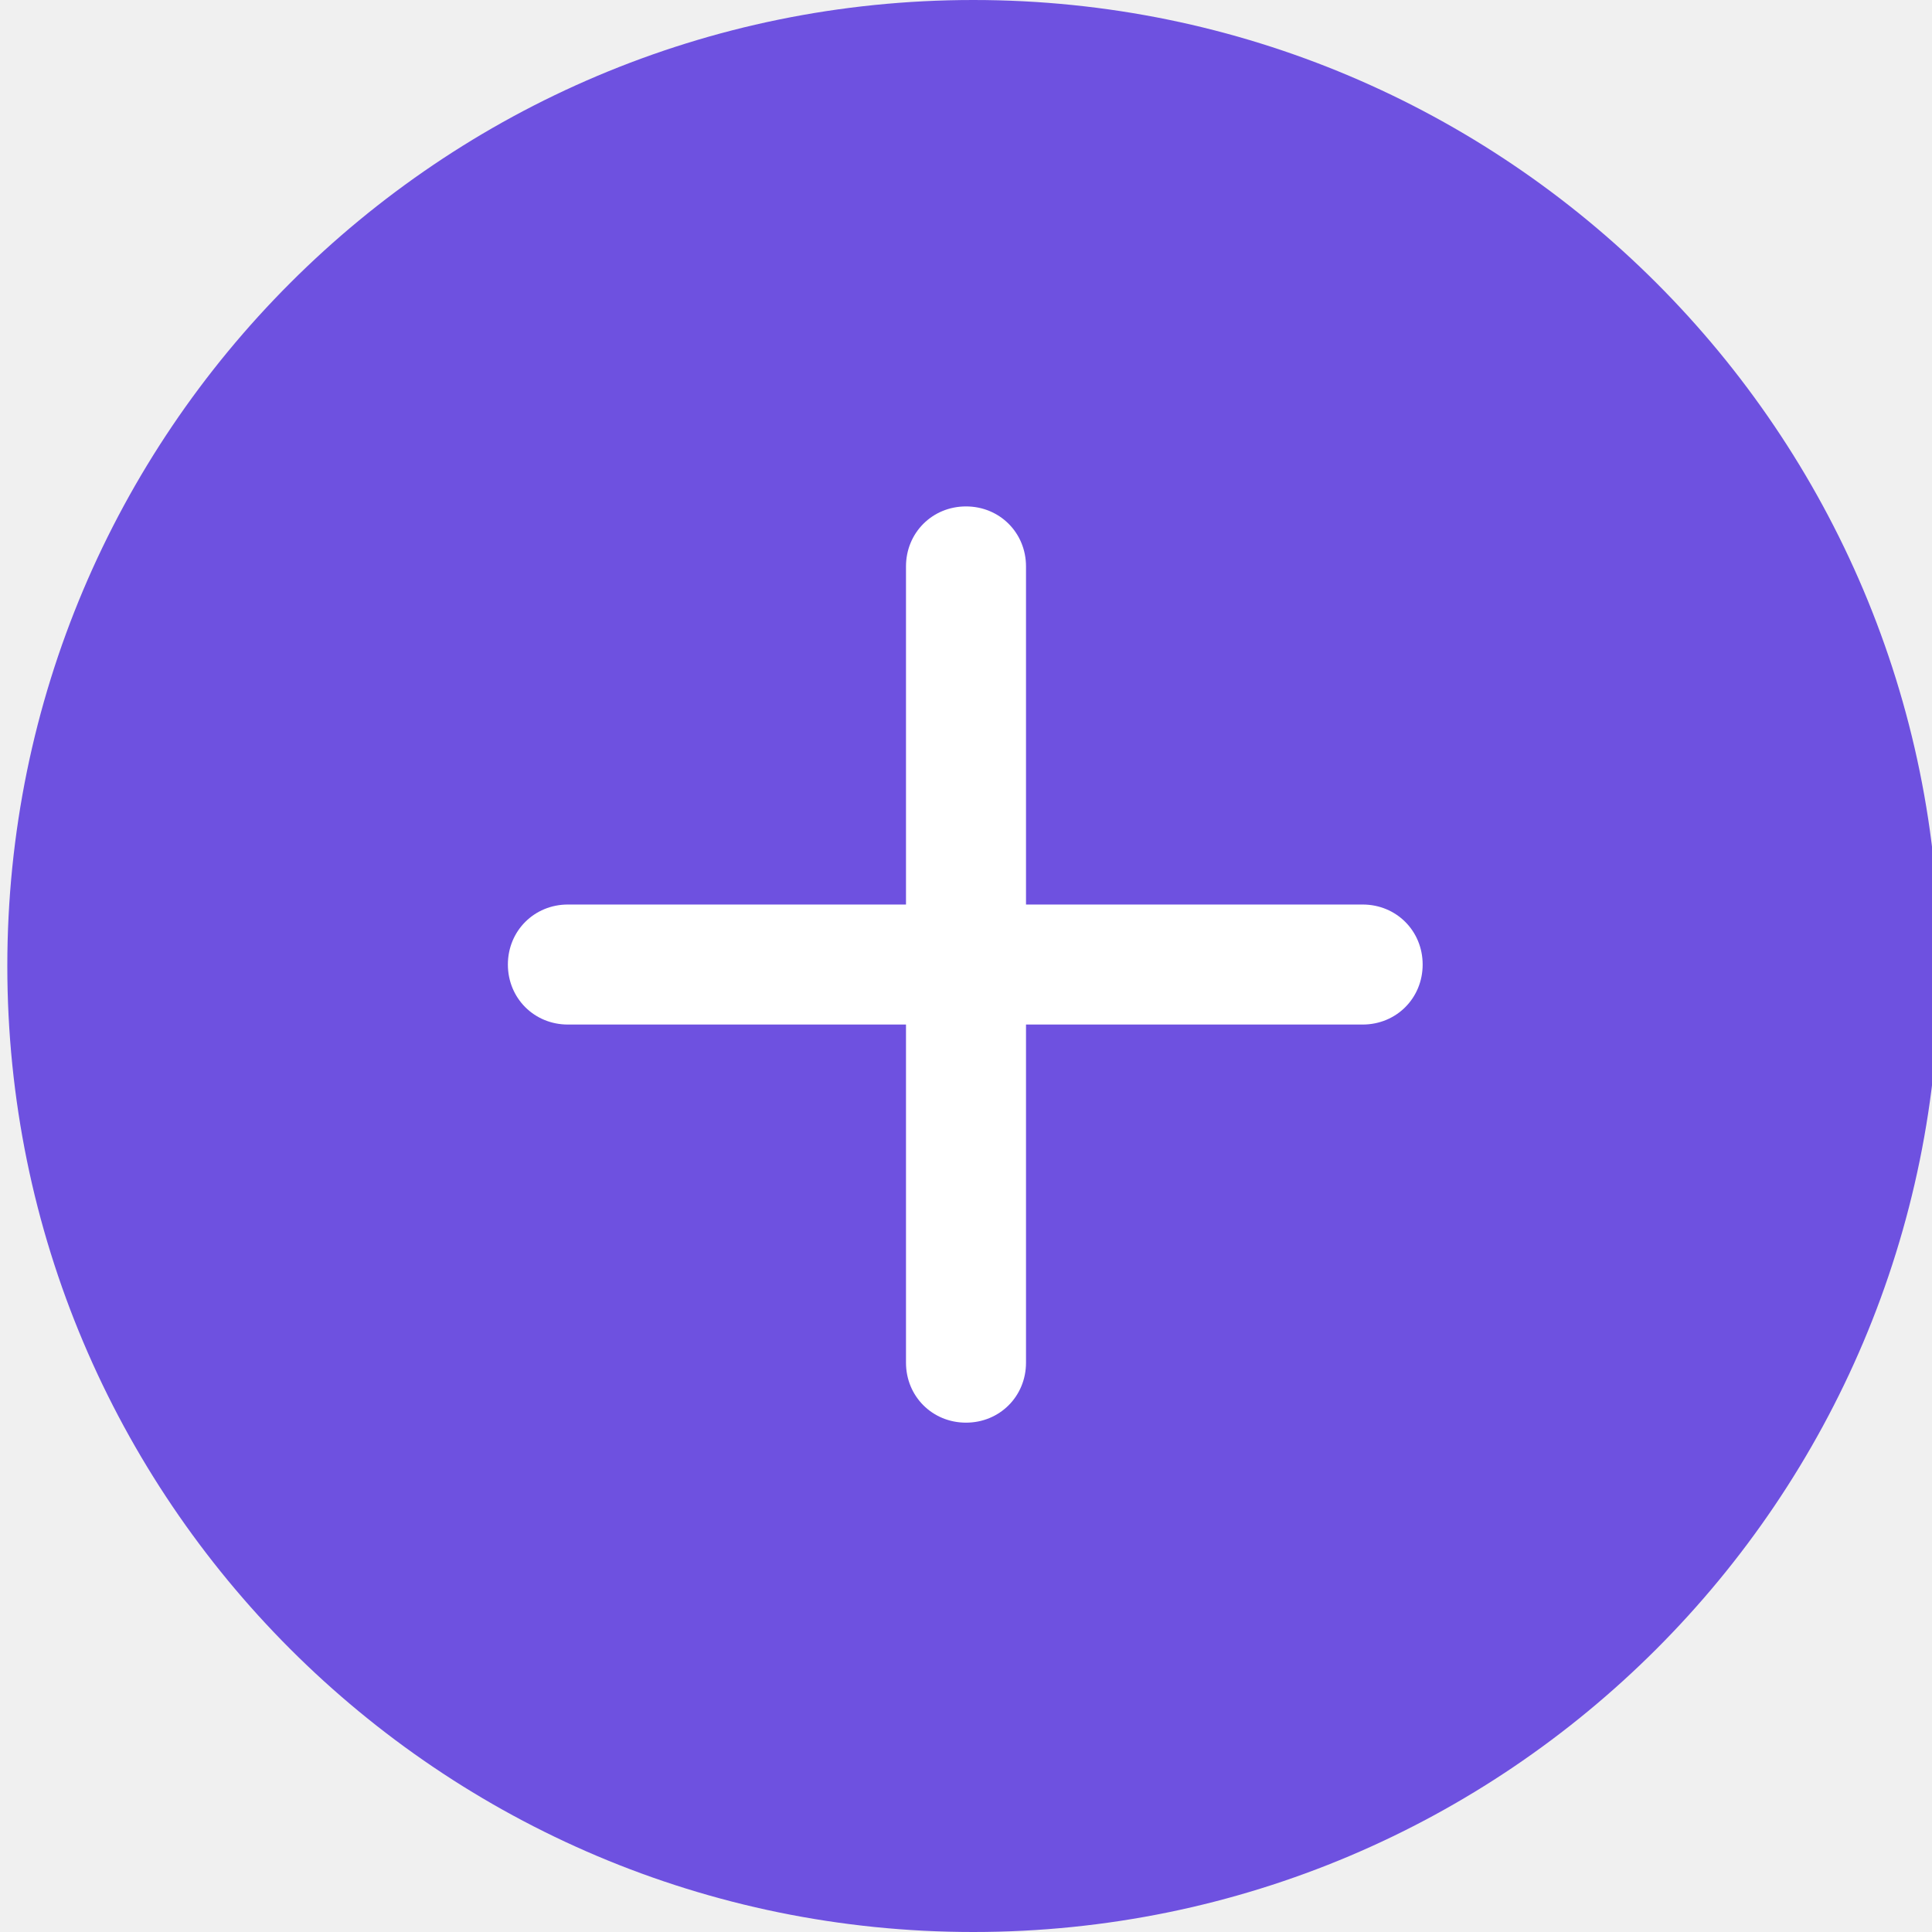
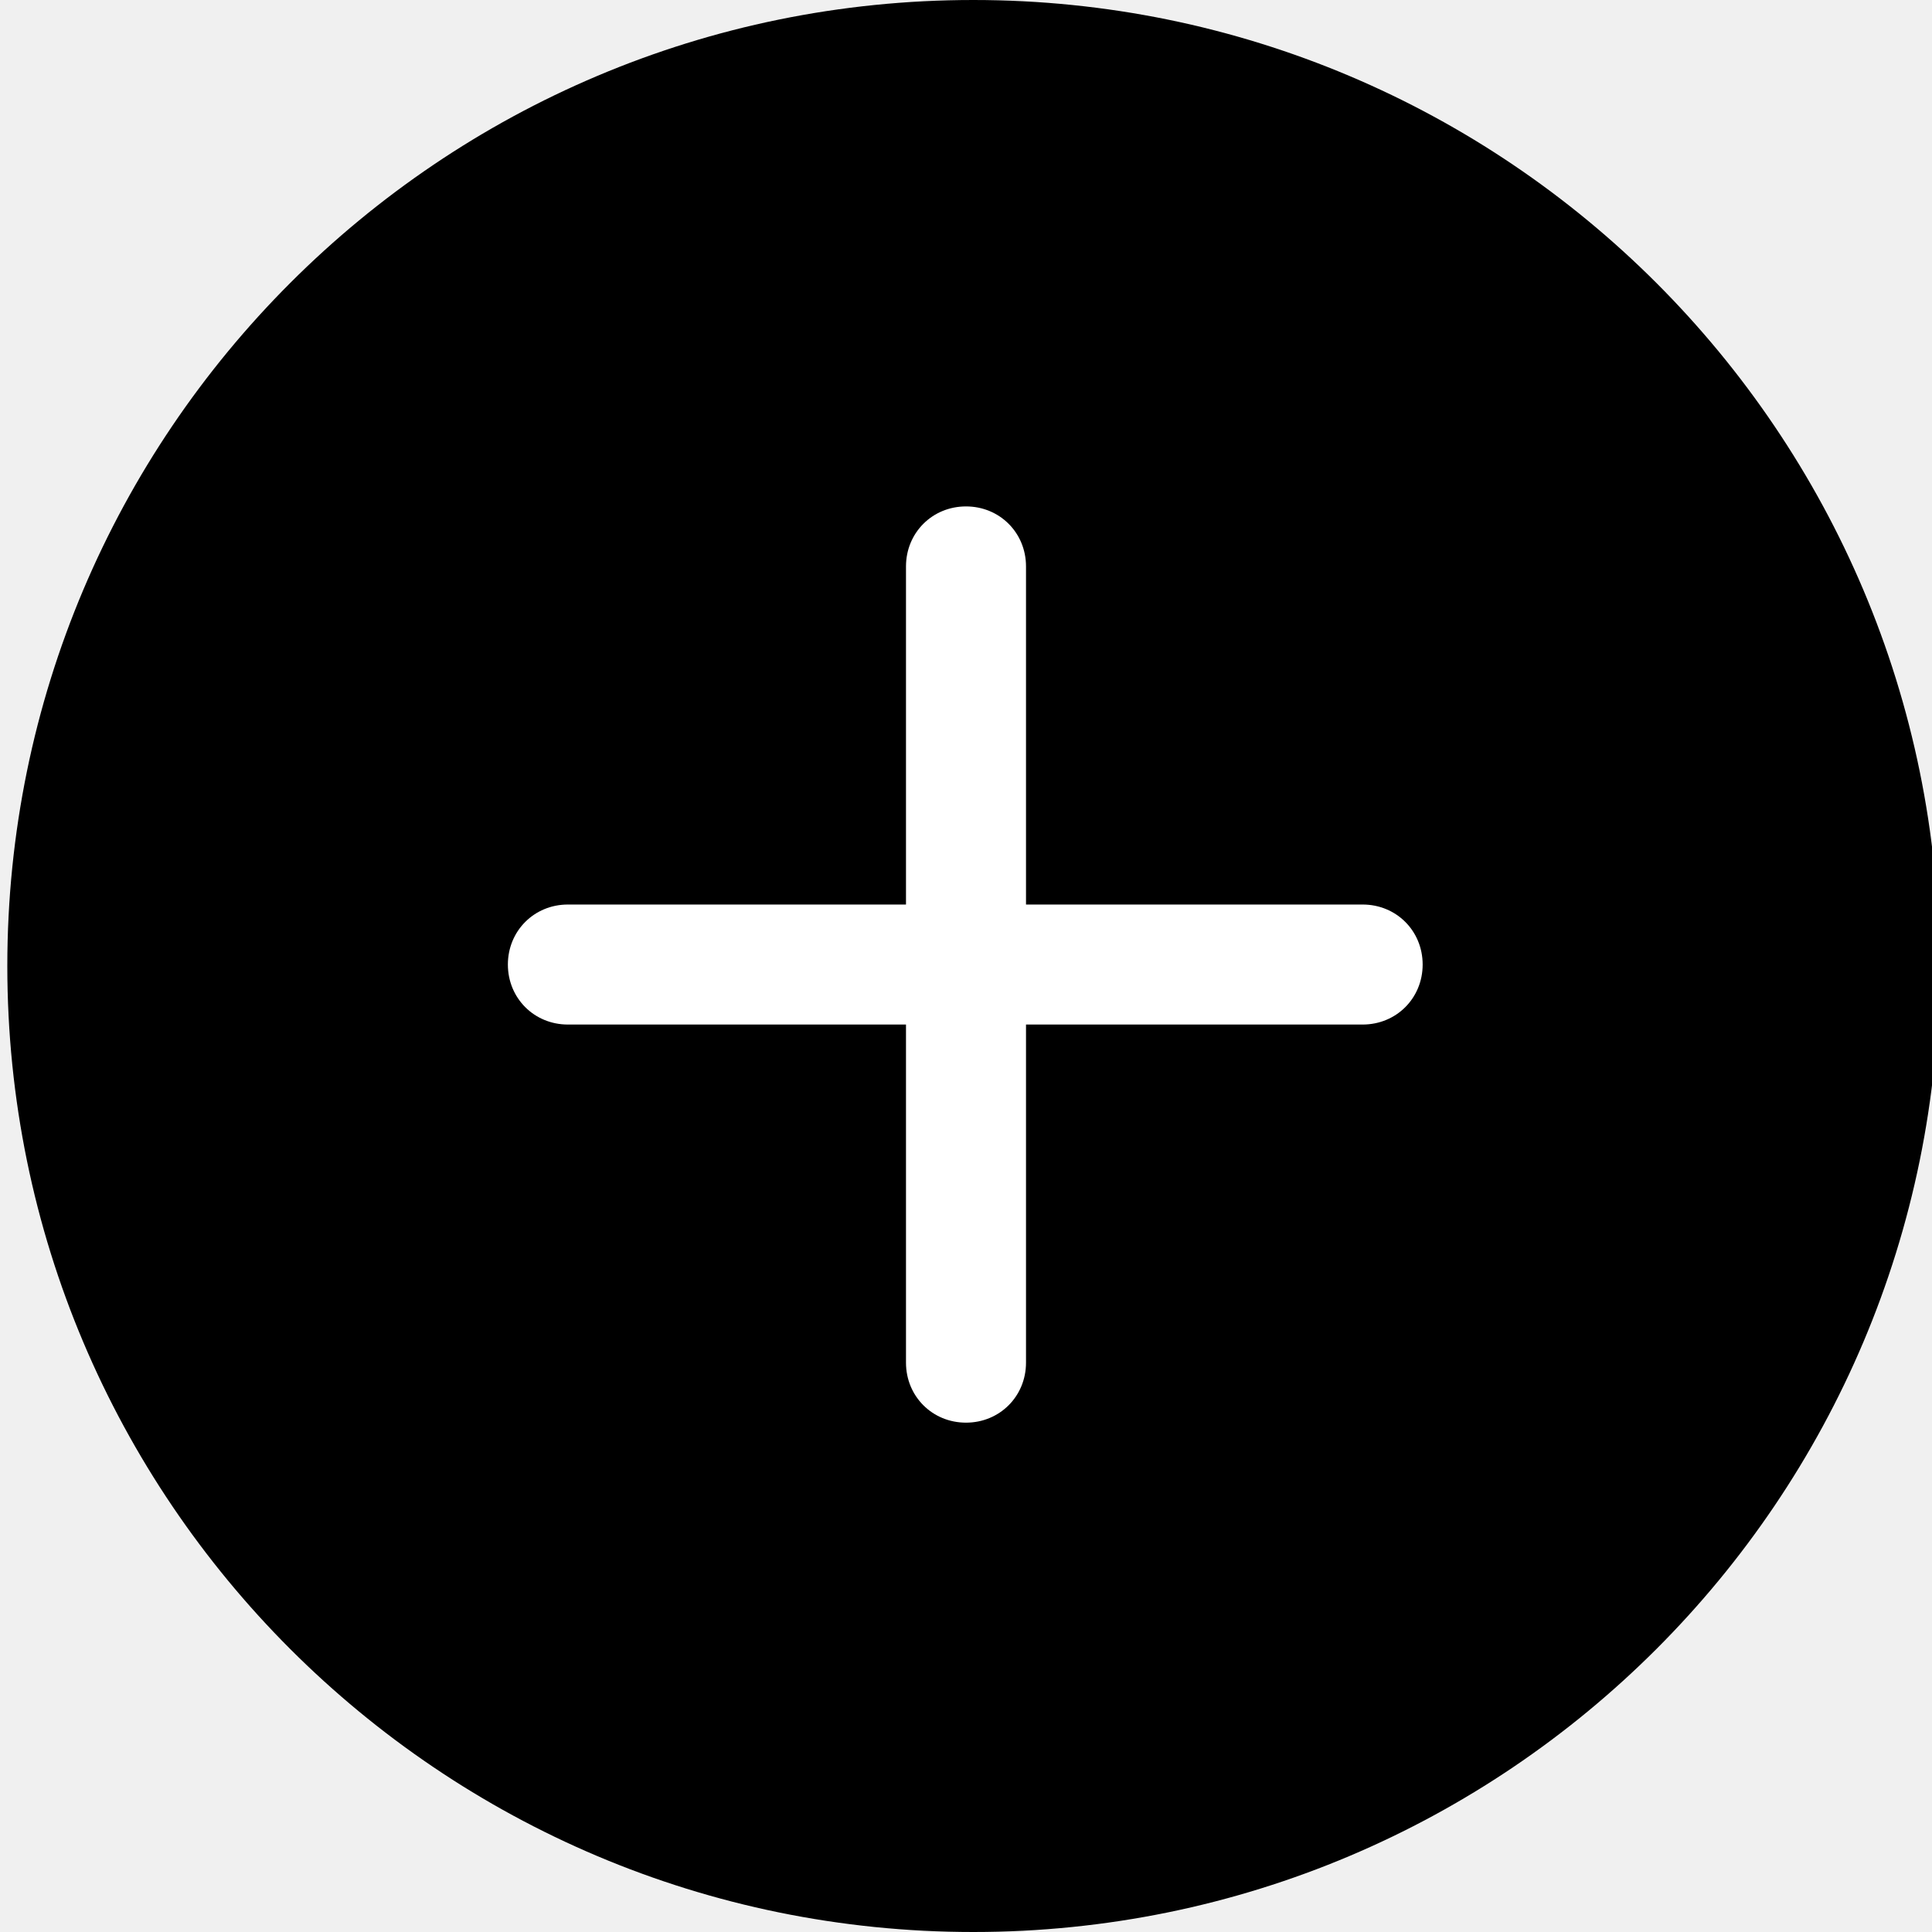
<svg xmlns="http://www.w3.org/2000/svg" version="1.1" id="图层_1" x="0px" y="0px" viewBox="0 0 132 132" style="enable-background:new 0 0 132 132;" xml:space="preserve">
  <style type="text/css">
	.st0{fill:none;}
- 	.st1{fill:#6E51E0;}
+ 	.st1{fill:currentColor;}
	.st2{fill-rule:evenodd;clip-rule:evenodd;fill:#FFFFFF;}
</style>
  <rect id="size" class="st0" width="132" height="132" />
  <circle class="st1" cx="66.5" cy="66" r="66" />
  <path id="合并" class="st2" d="M70.1,38.7v23.1h23c2.3,0,4.1,1.8,4.1,4.1c0,2.3-1.8,4.1-4.1,4.1h-23v23.1c0,2.3-1.8,4.1-4.1,4.1  c-2.3,0-4.1-1.8-4.1-4.1V70H38.8c-2.3,0-4.1-1.8-4.1-4.1c0-2.3,1.8-4.1,4.1-4.1h23.1V38.7c0-2.3,1.8-4.1,4.1-4.1  C68.3,34.6,70.1,36.4,70.1,38.7z" />
</svg>
